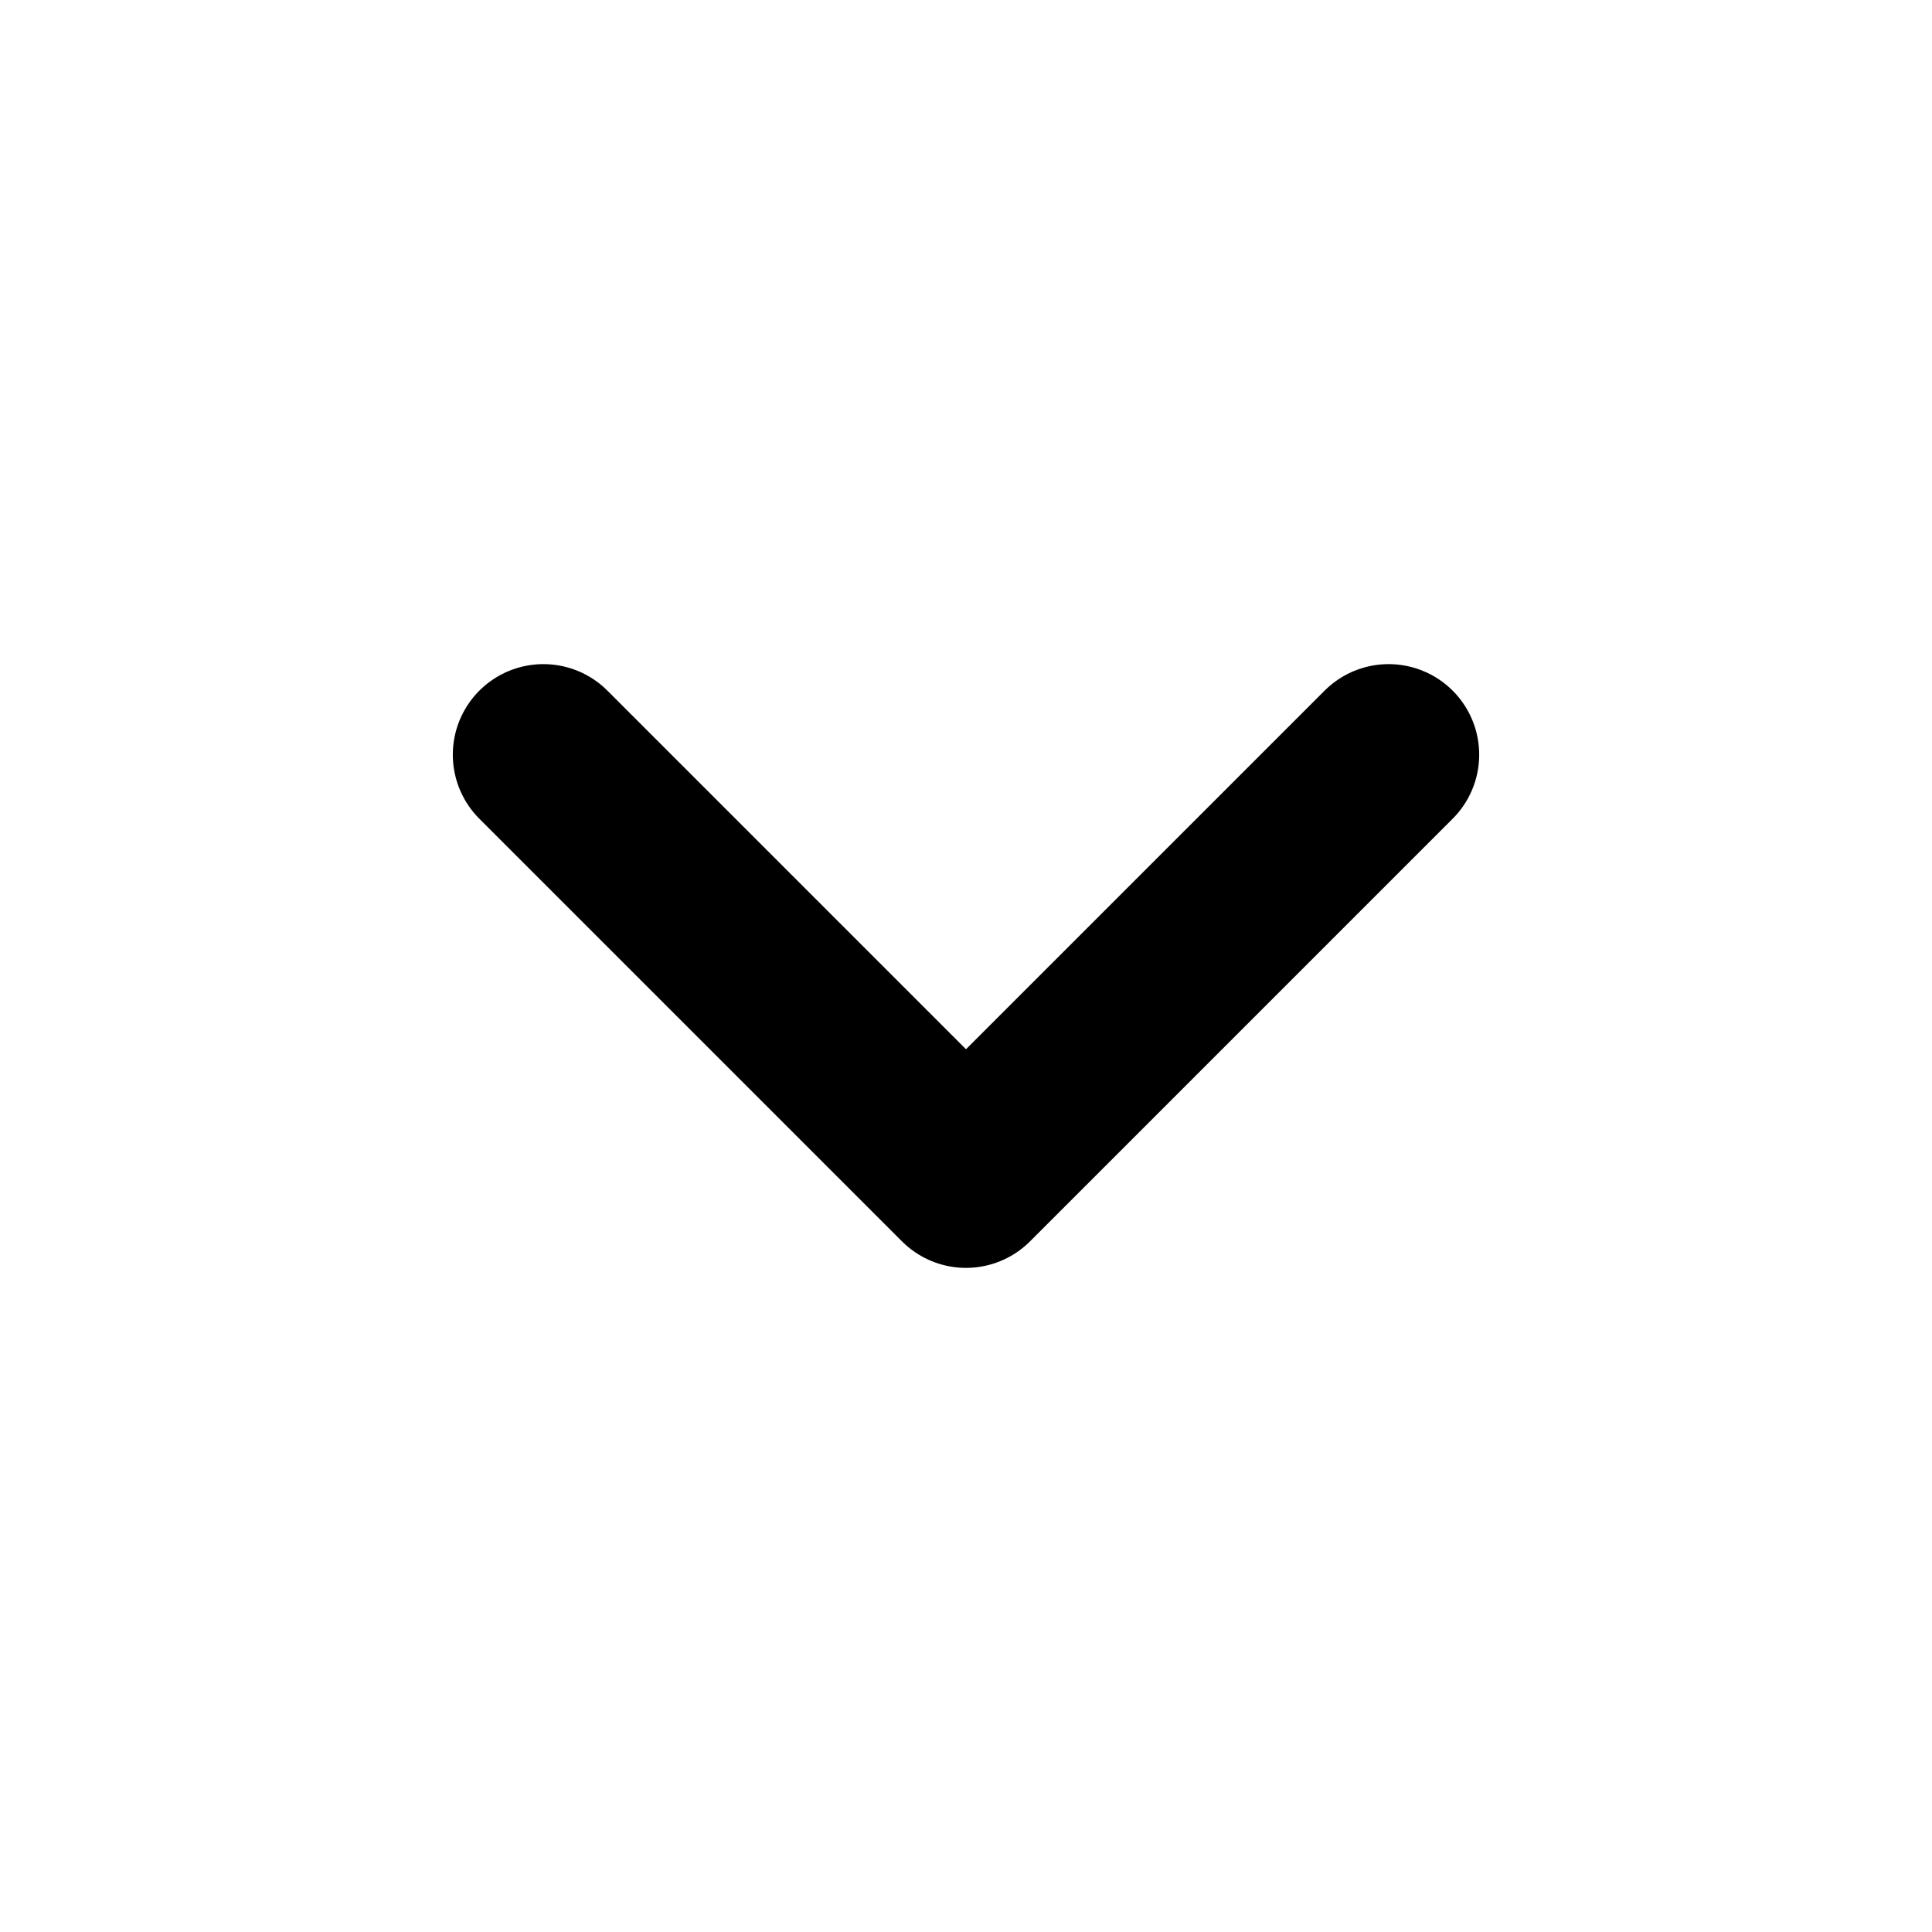
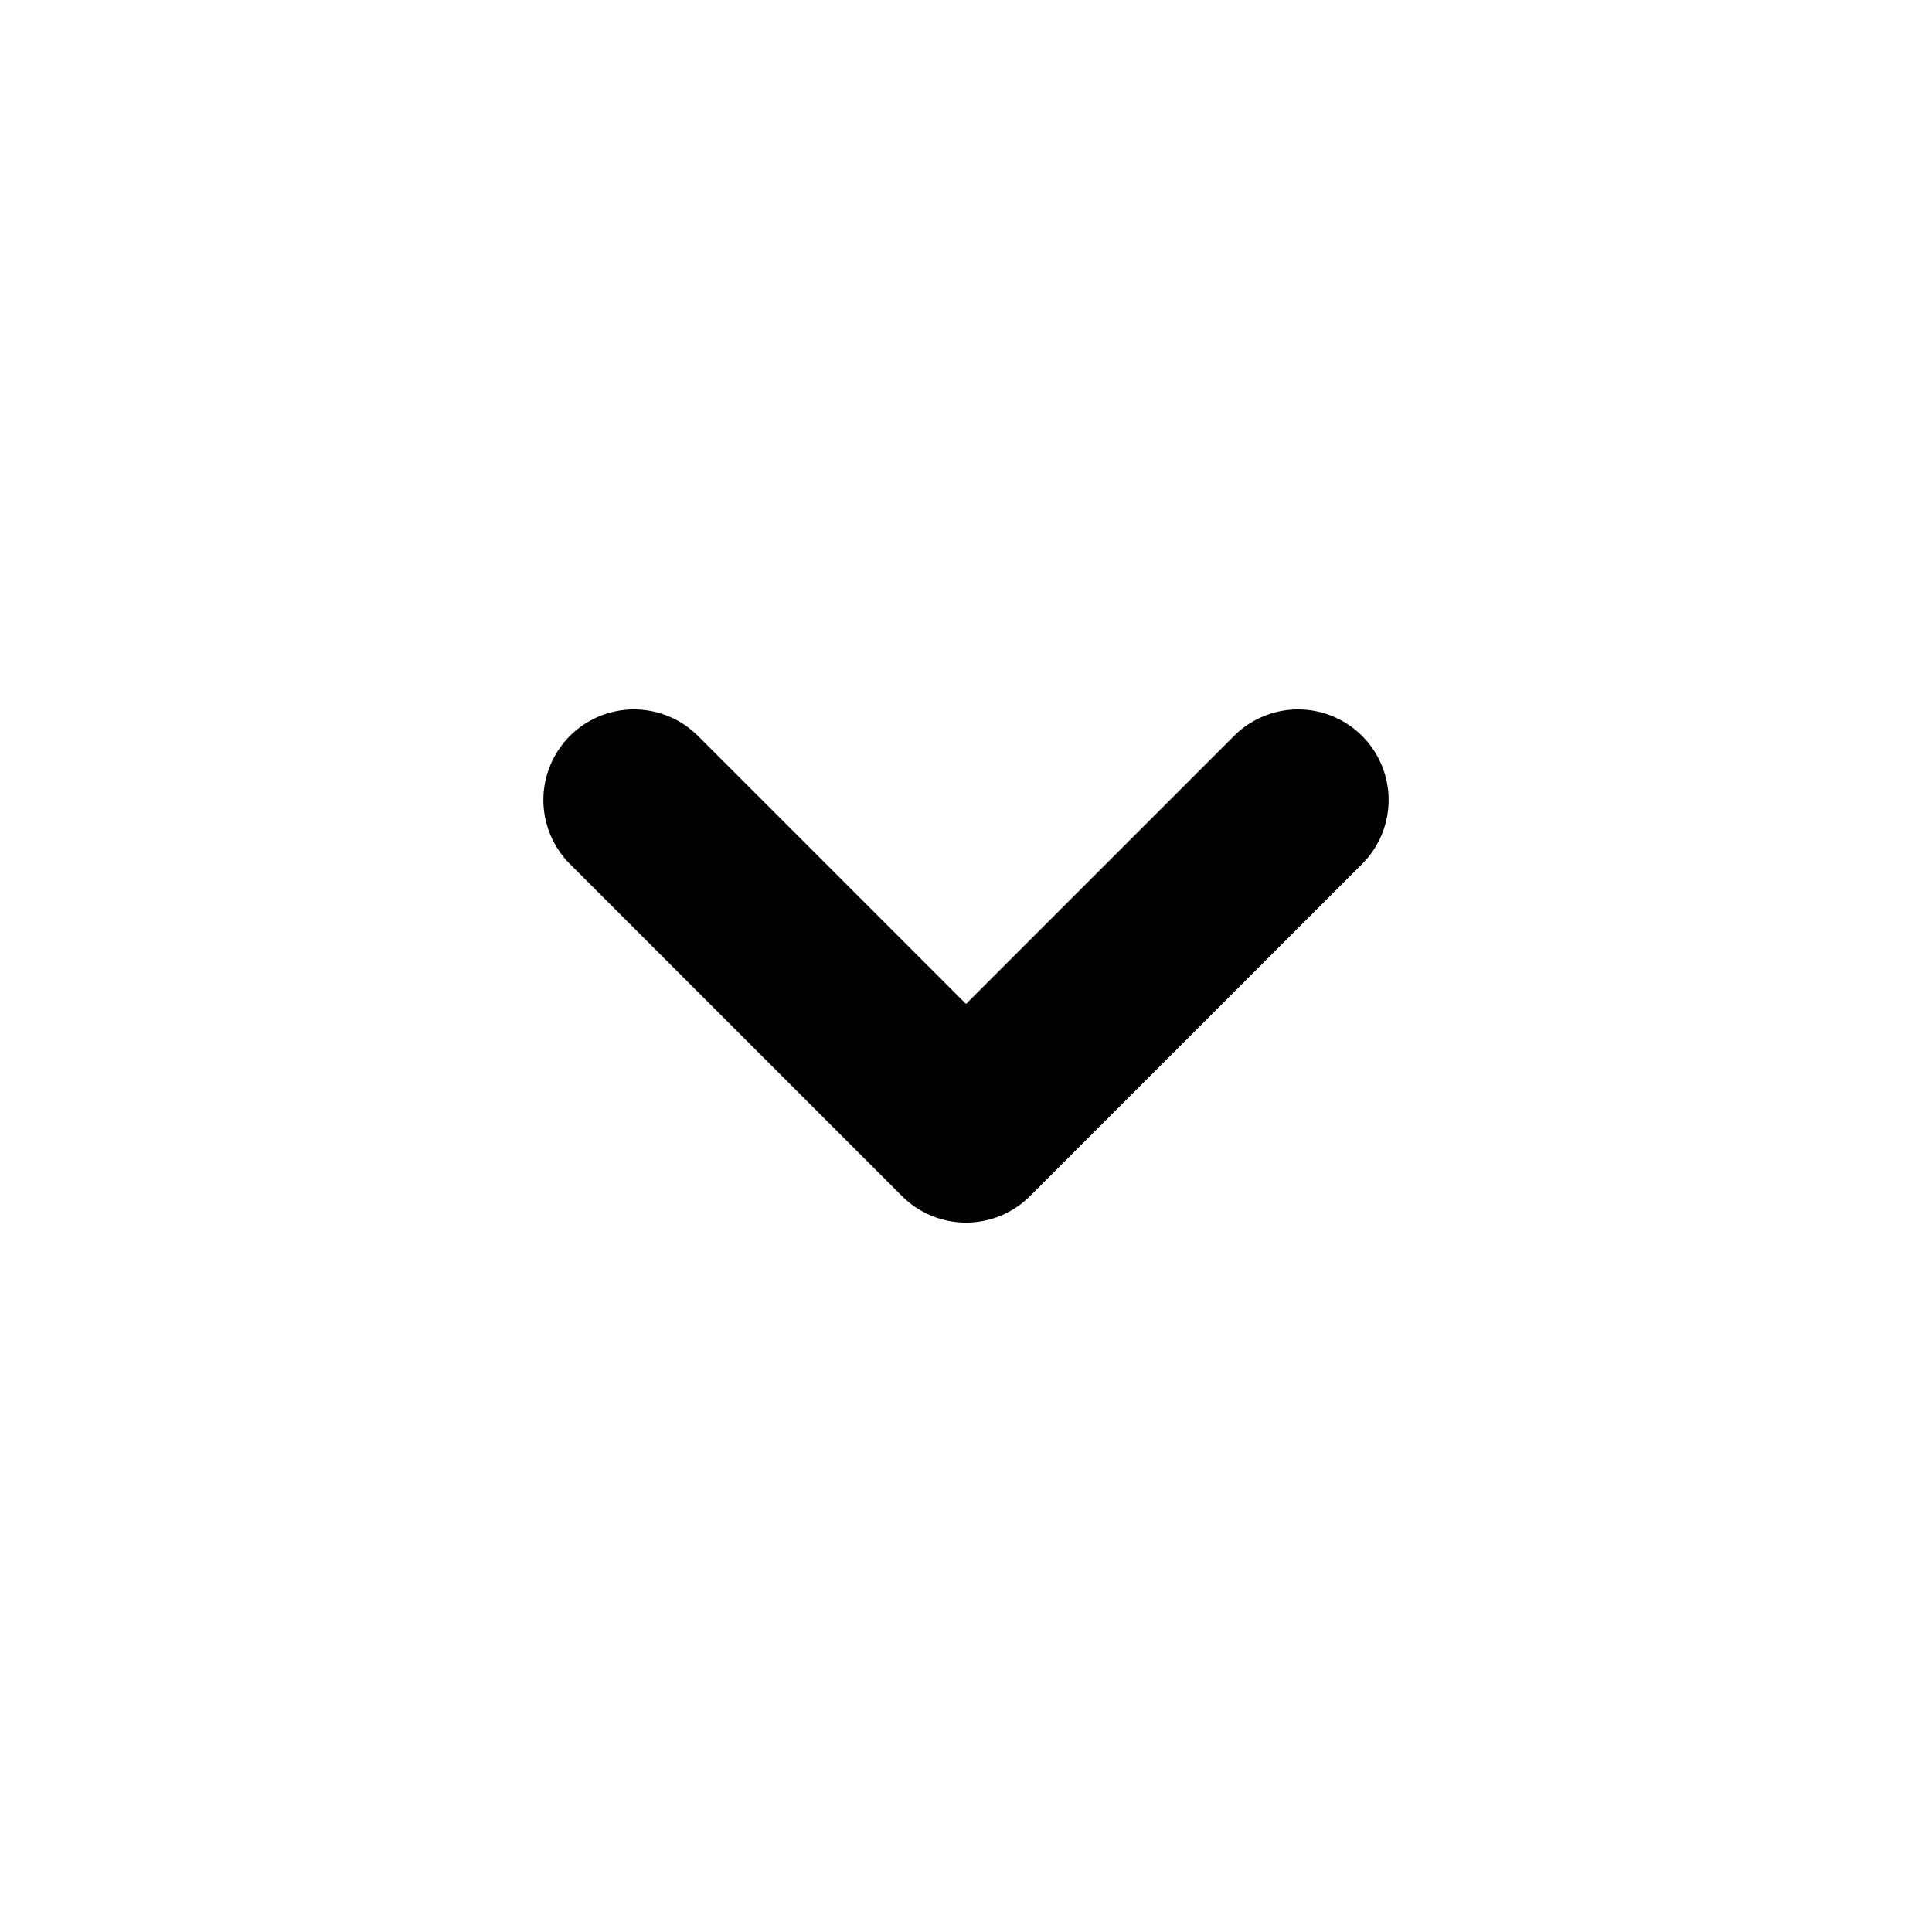
<svg xmlns="http://www.w3.org/2000/svg" viewBox="0 0 16 16">
-   <path fill="none" stroke="#000" stroke-linecap="round" stroke-linejoin="round" stroke-width="1.5" d="m4.5 6.25 3.5 3.5 3.5-3.5" />
+   <path fill="none" stroke="#000" stroke-linecap="round" stroke-linejoin="round" stroke-width="1.5" d="m5.25 6.625 2.75 2.75 2.75-2.75" />
</svg>
